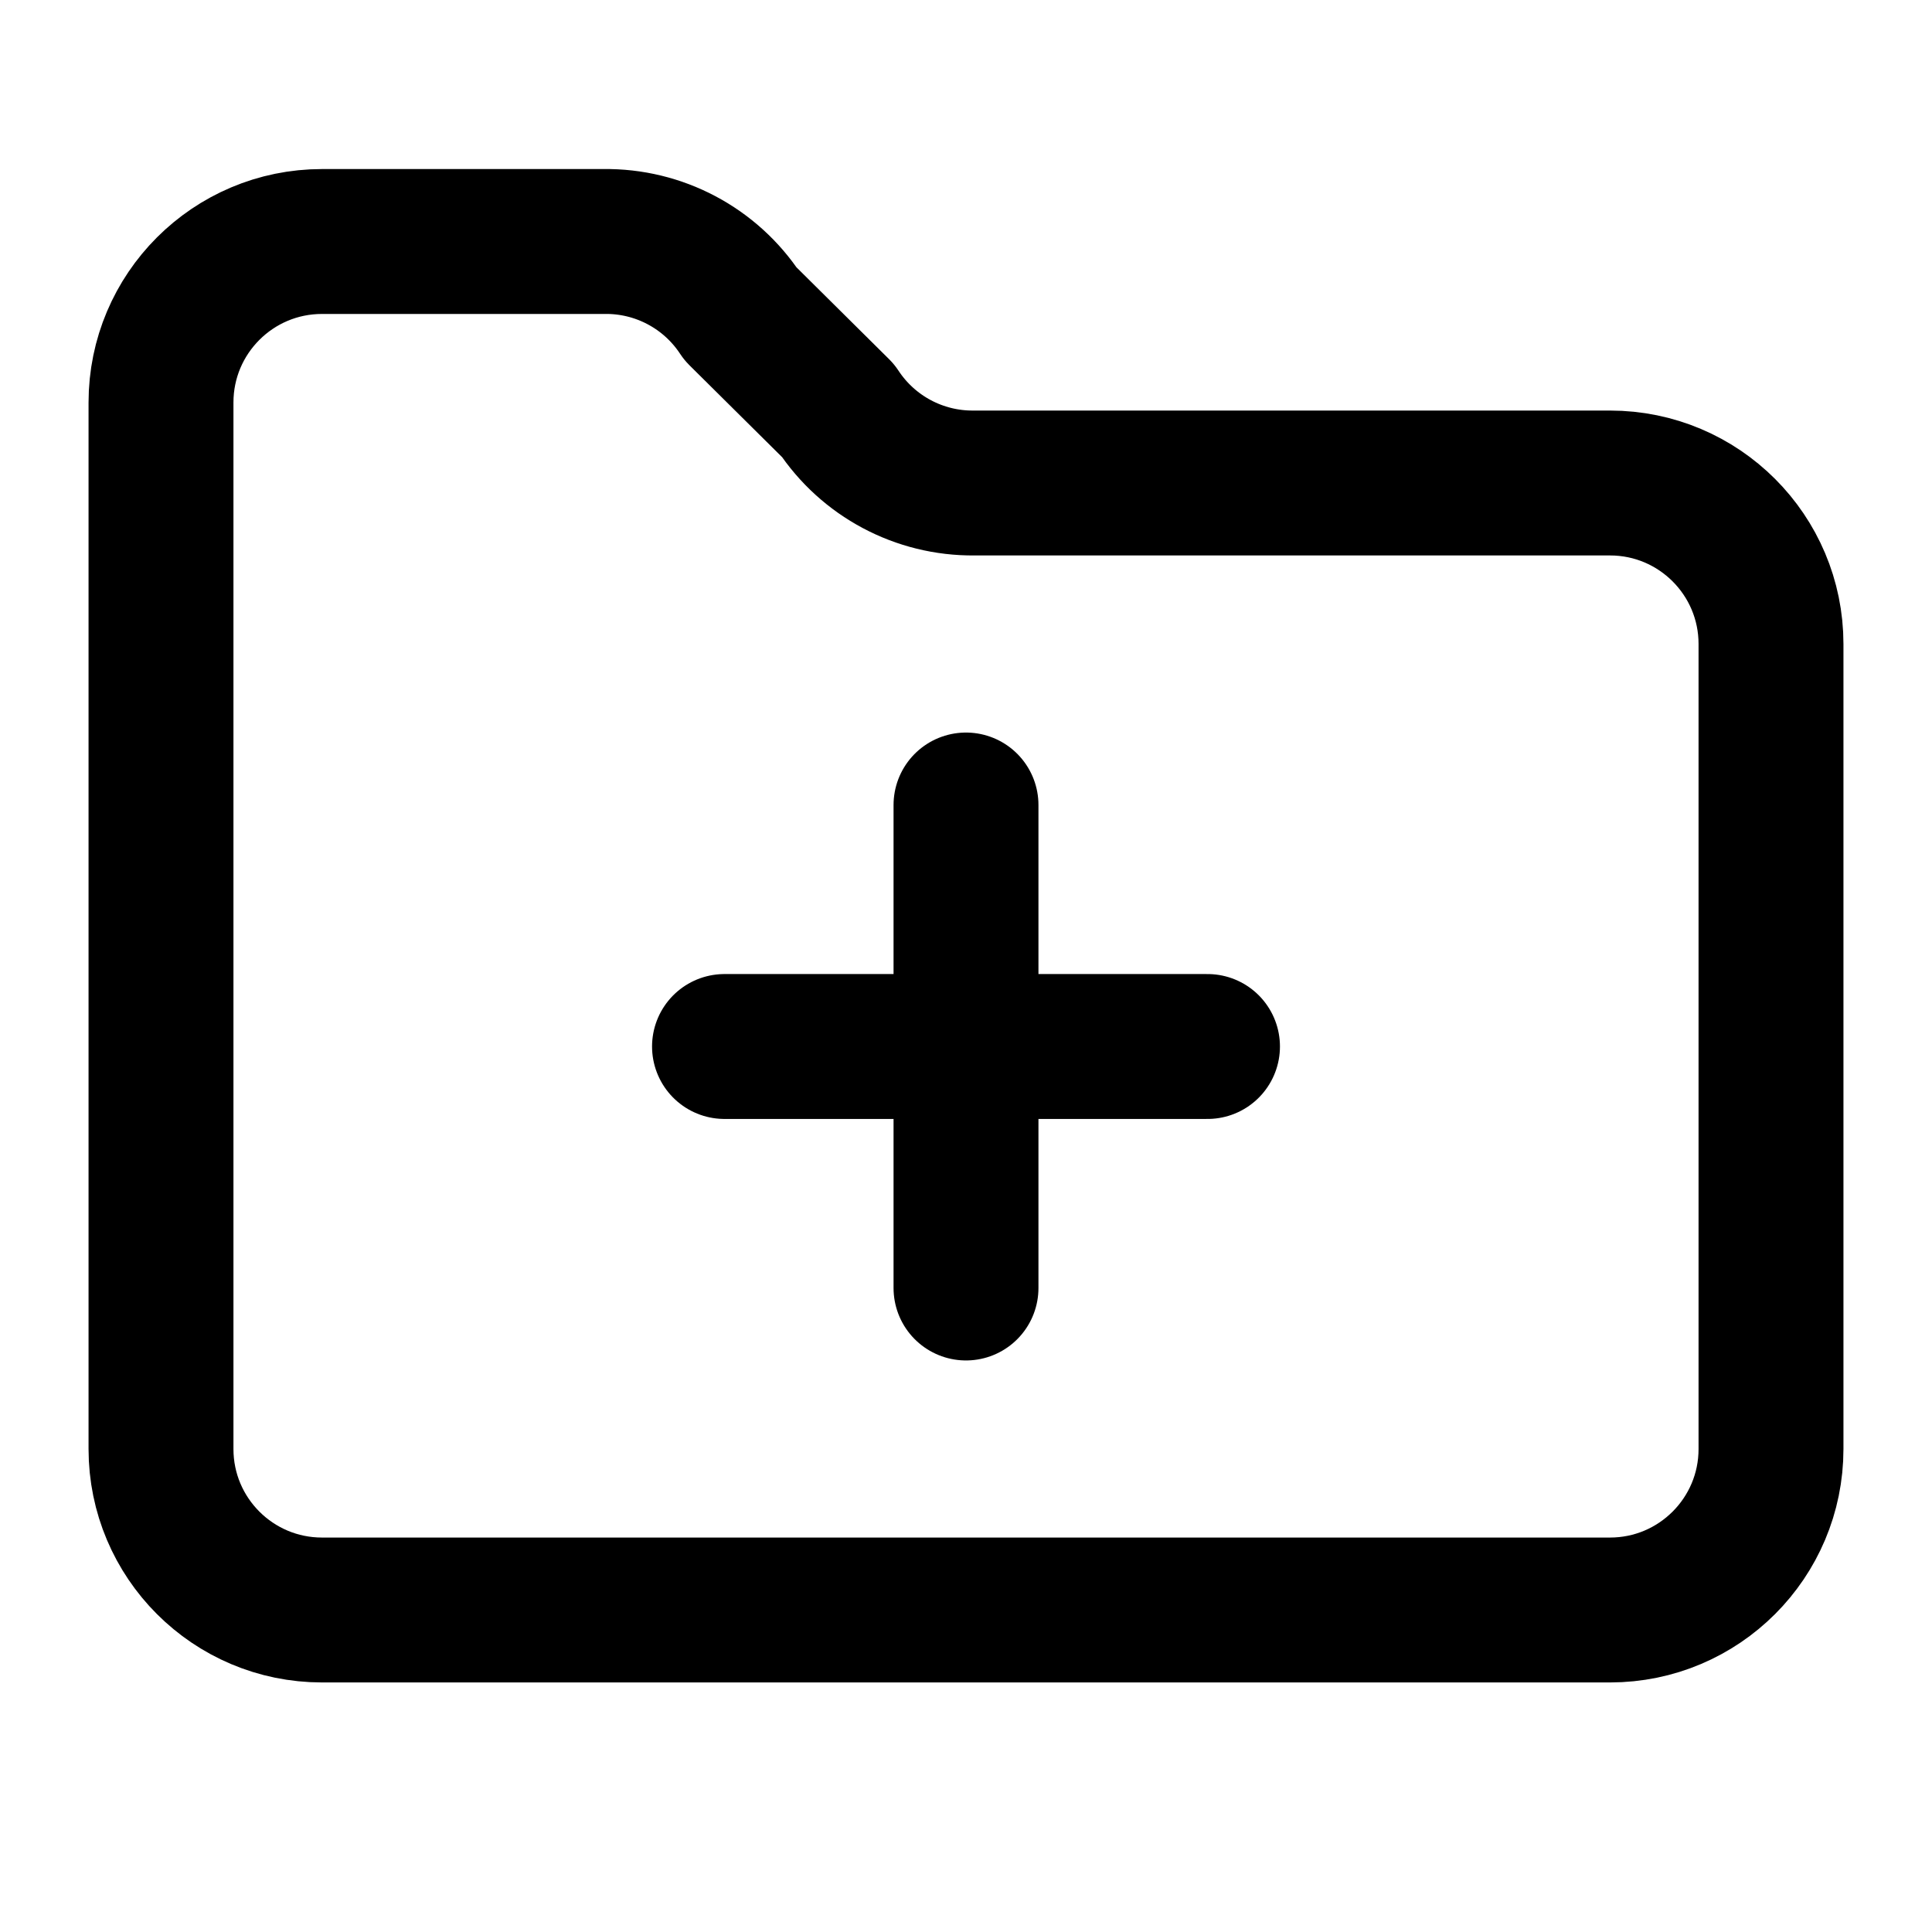
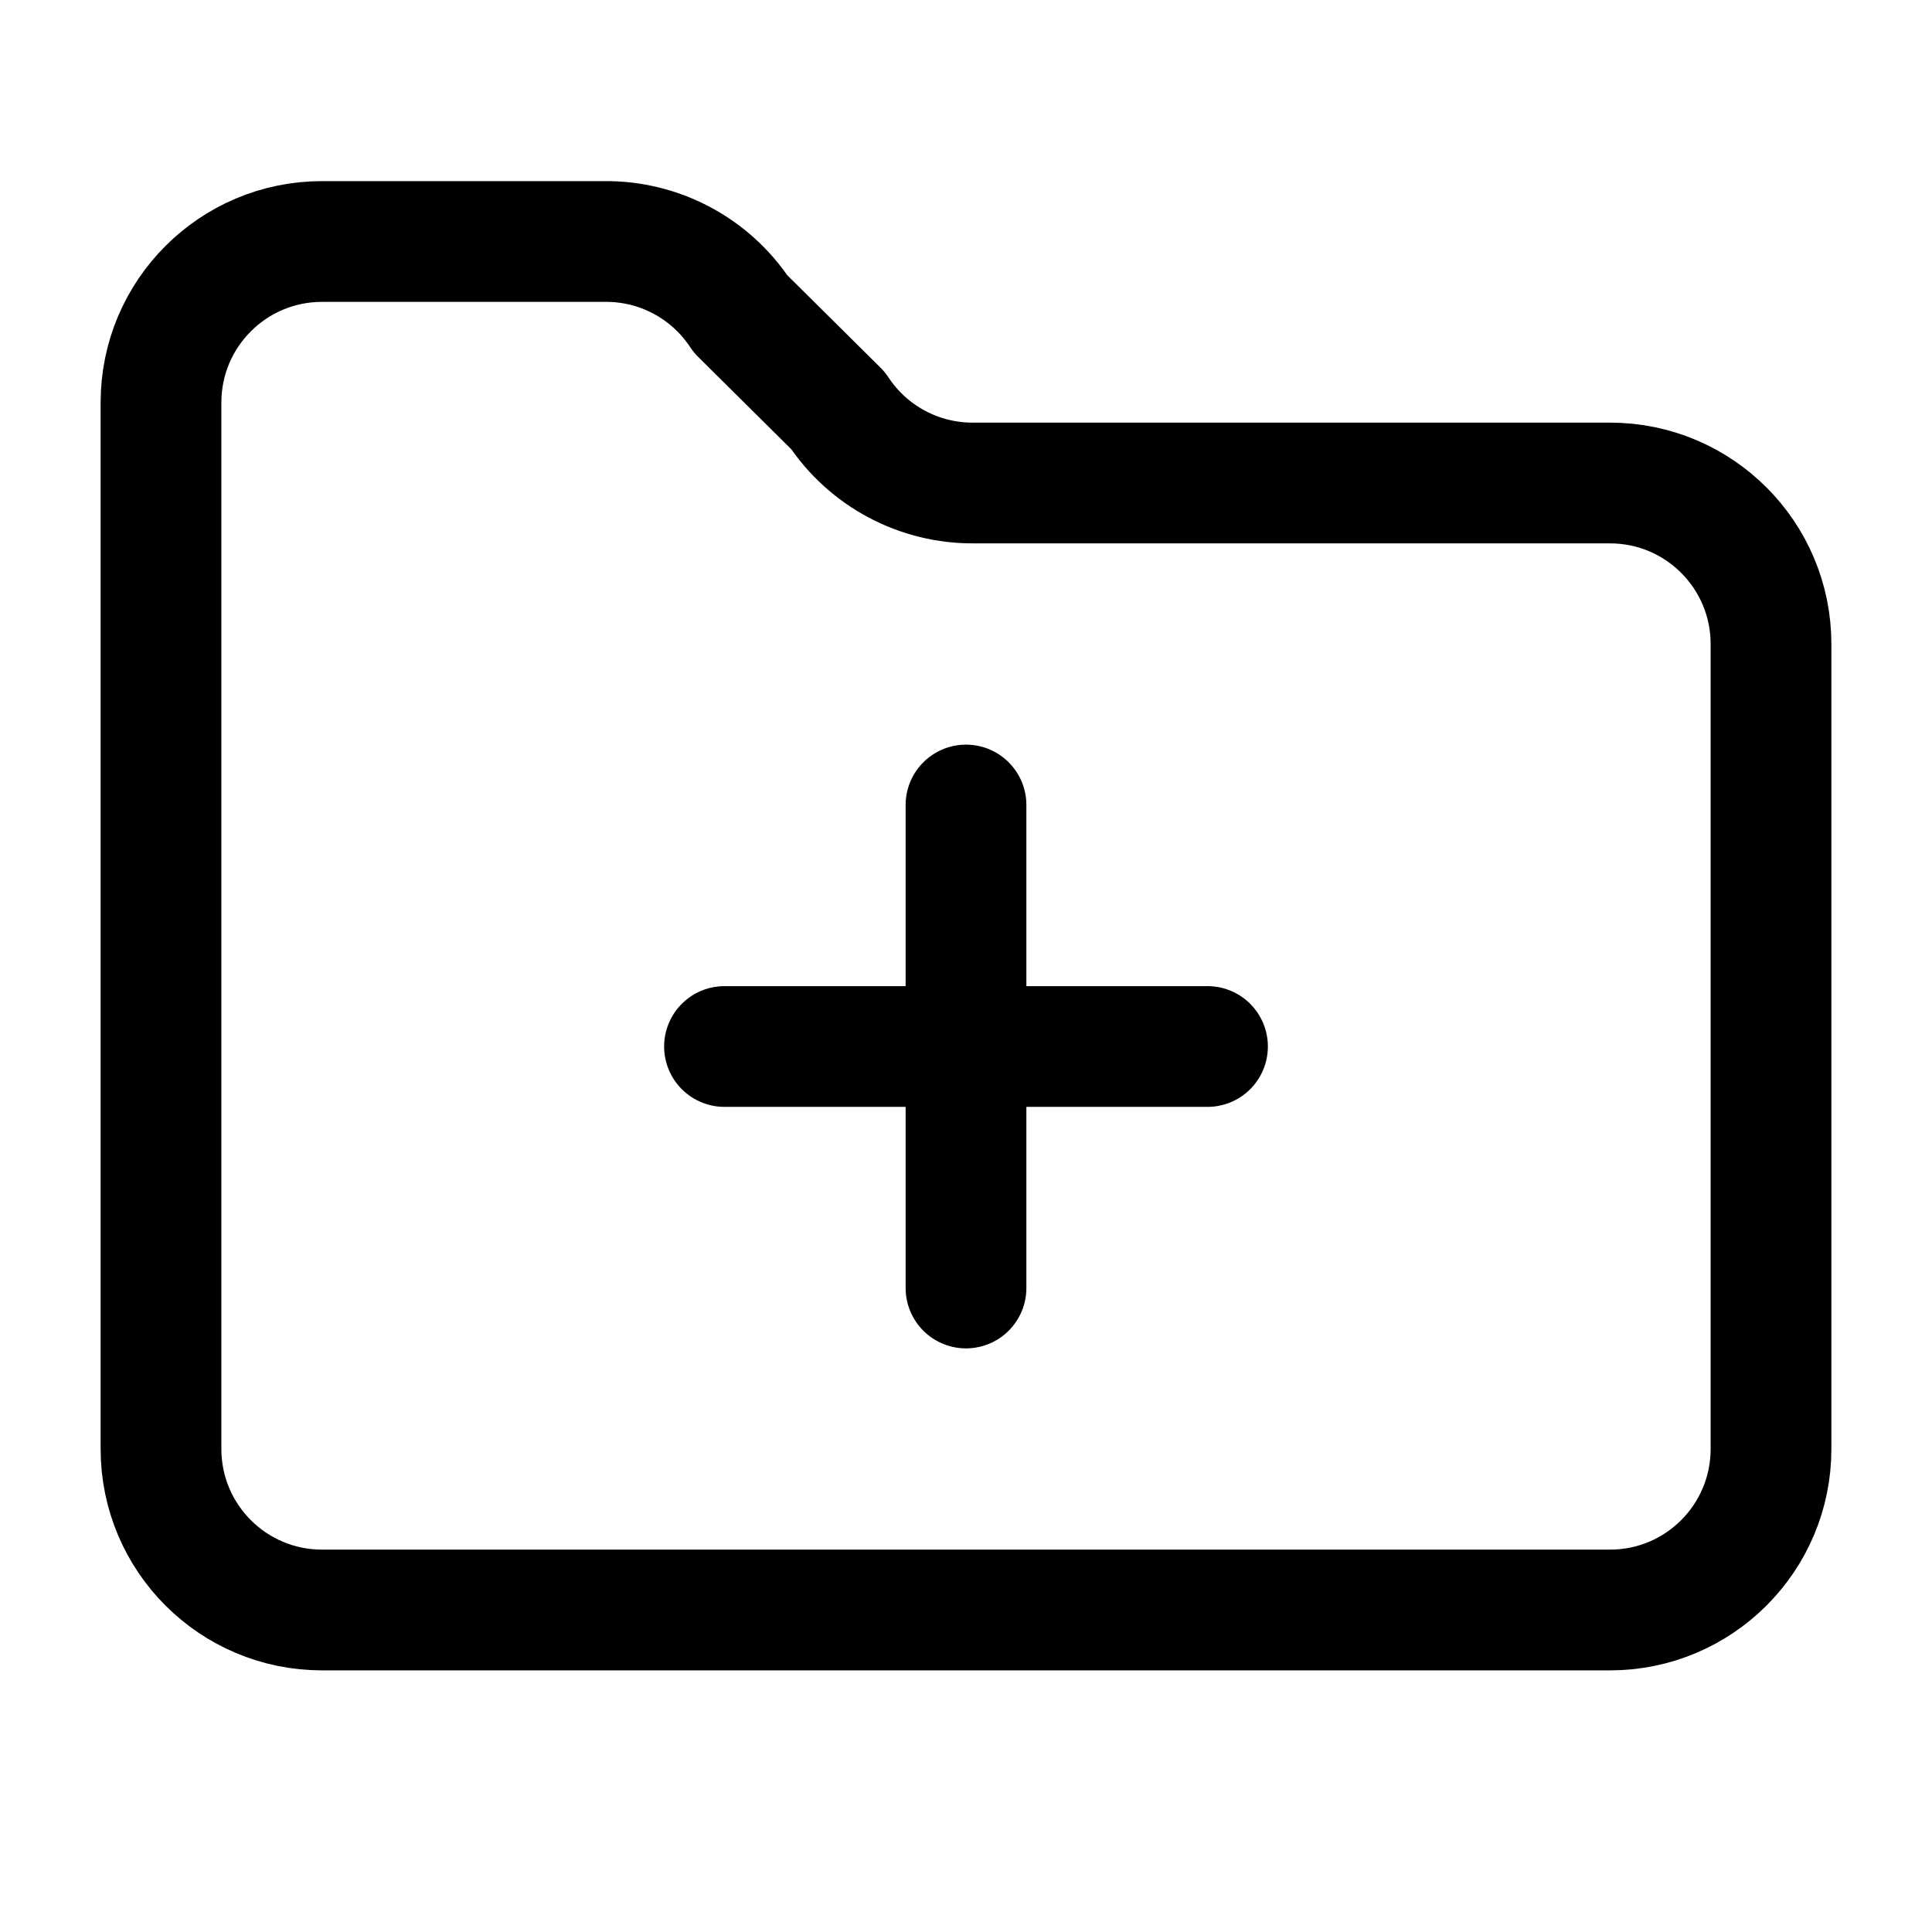
- <svg xmlns="http://www.w3.org/2000/svg" width="16" height="16" viewBox="0 0 24 24" fill="none" stroke="currentColor" stroke-width="1.8" stroke-linecap="round" stroke-linejoin="round">
+ <svg xmlns="http://www.w3.org/2000/svg" viewBox="0 0 24 24" fill="none" stroke="currentColor" stroke-width="1.5" stroke-linecap="round" stroke-linejoin="round">
  <path d="M12 10v6" />
  <path d="M9 13h6" />
  <path d="M20 20a2 2 0 0 0 2-2V8a2 2 0 0 0-2-2h-7.9a2 2 0 0 1-1.69-.9L9.2 3.9A2 2 0 0 0 7.5 3H4a2 2 0 0 0-2 2v13a2 2 0 0 0 2 2Z" />
</svg>
